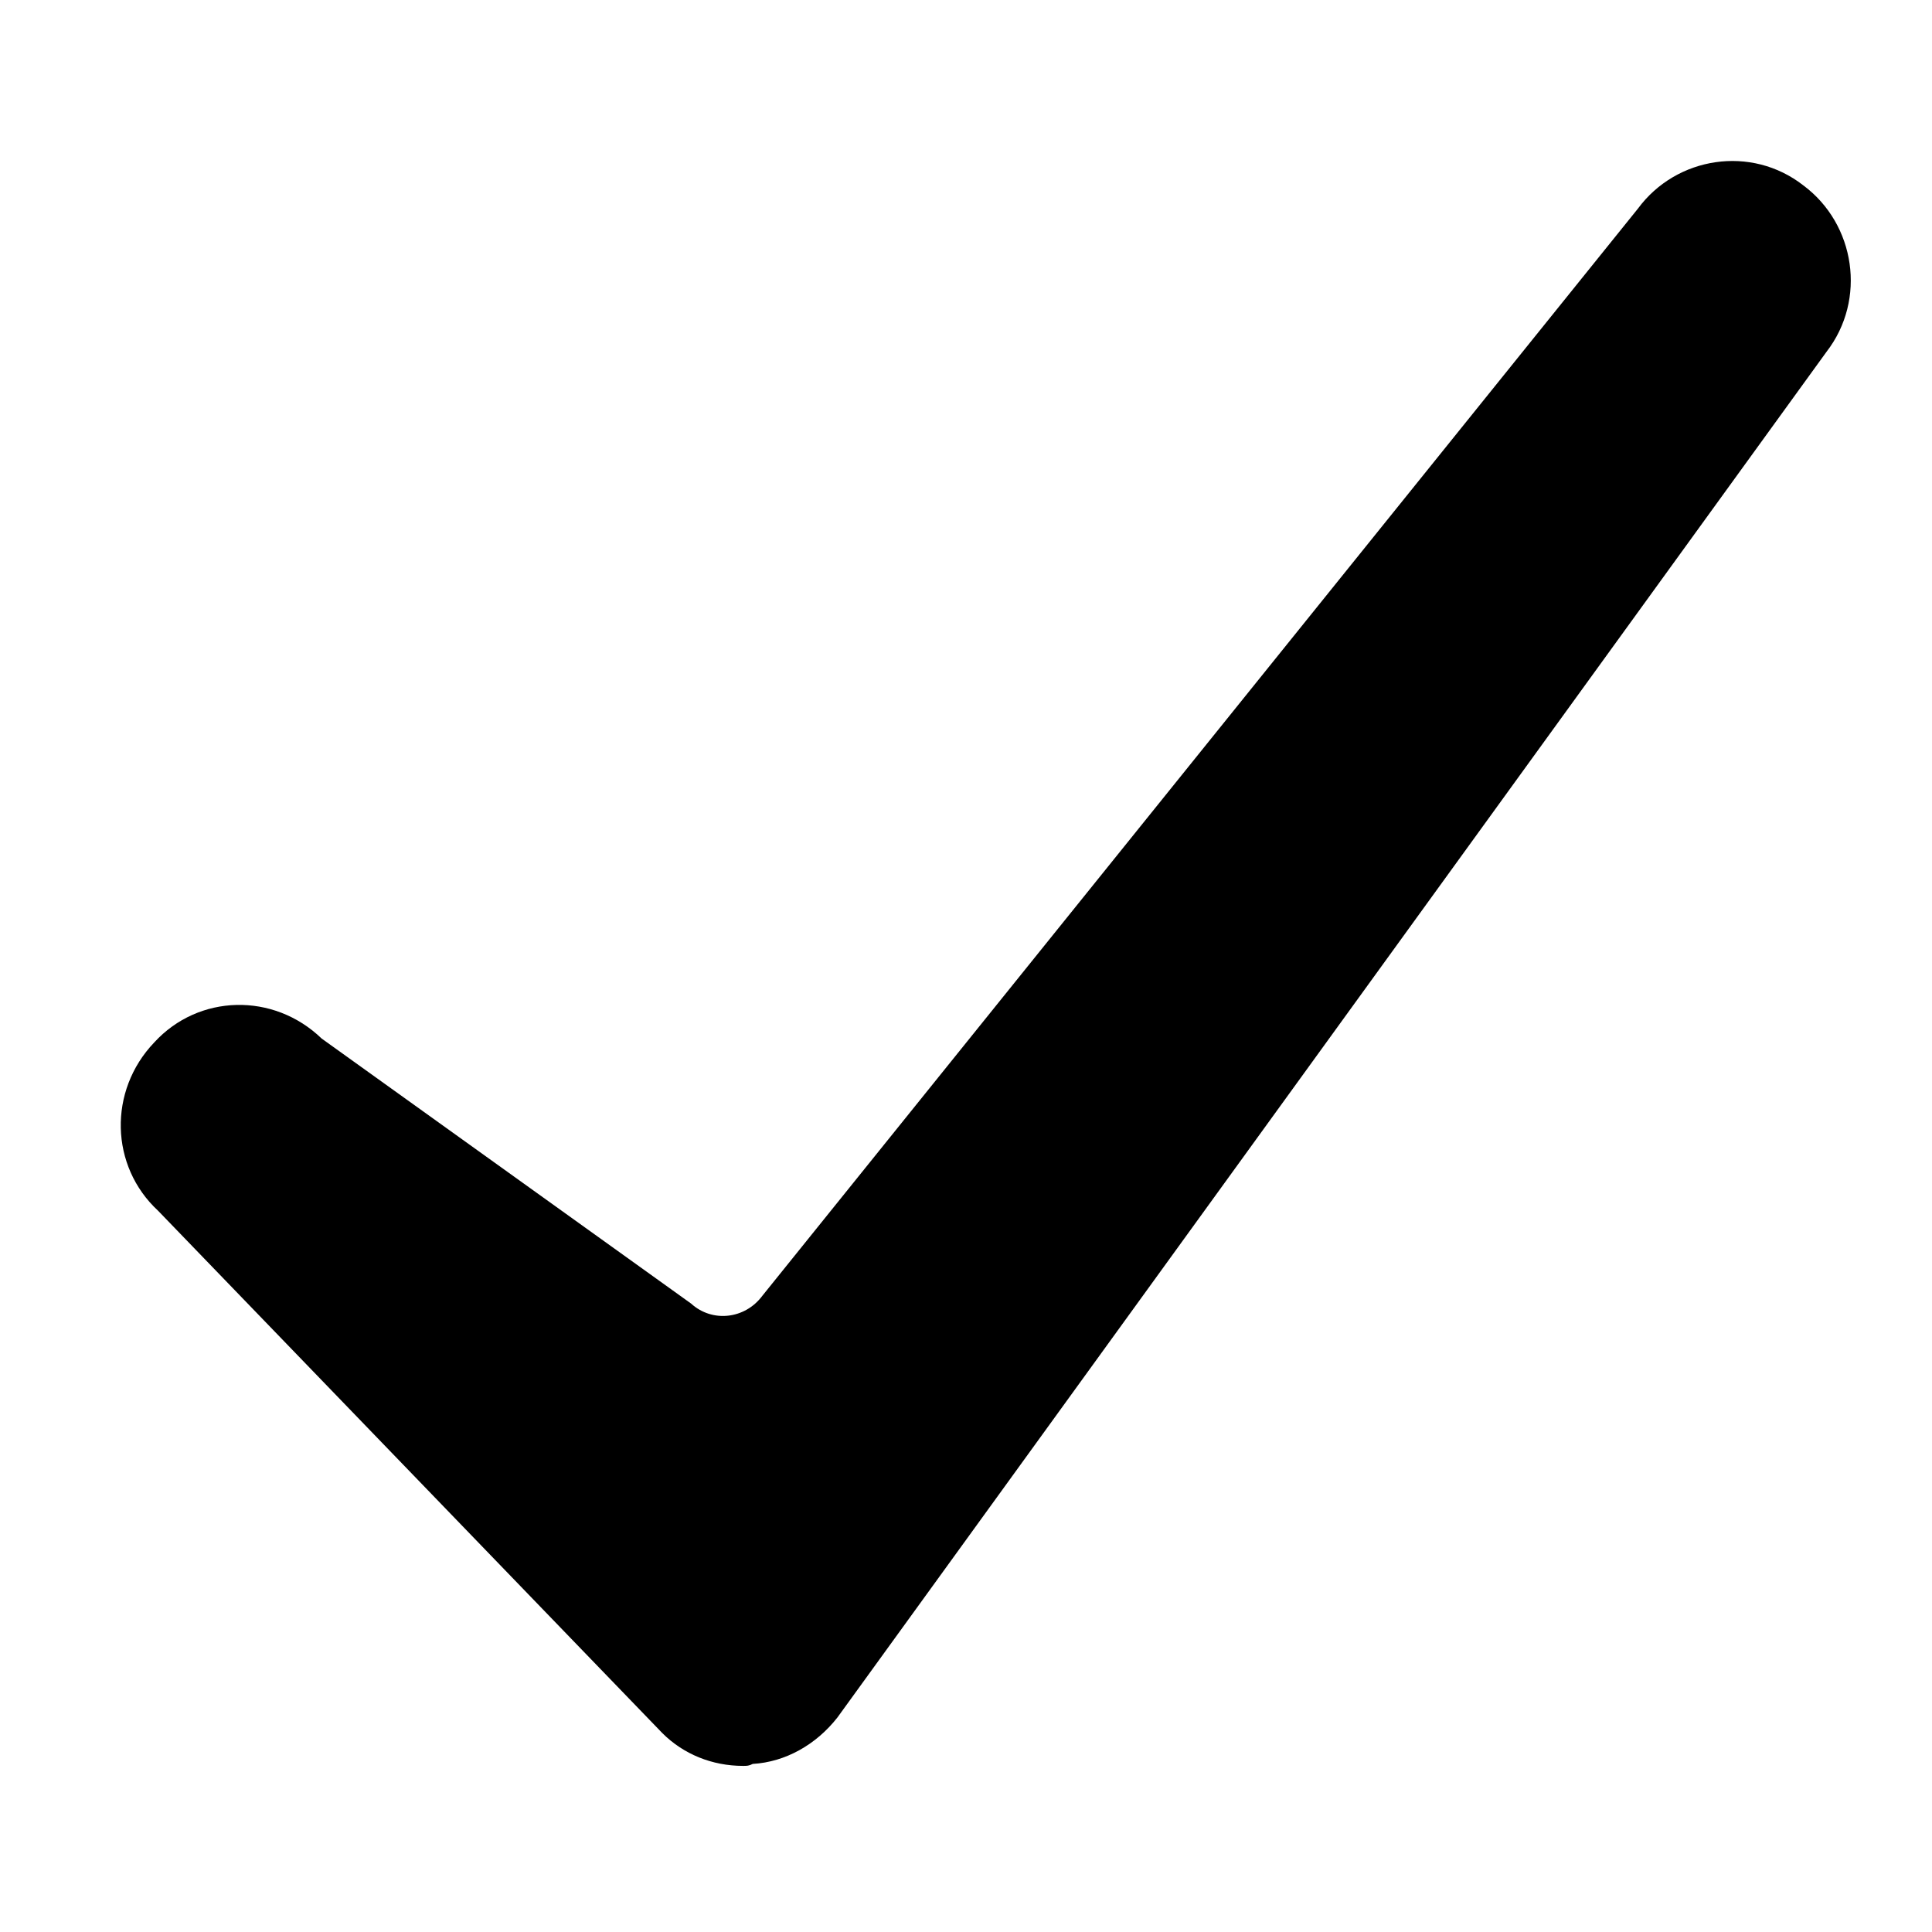
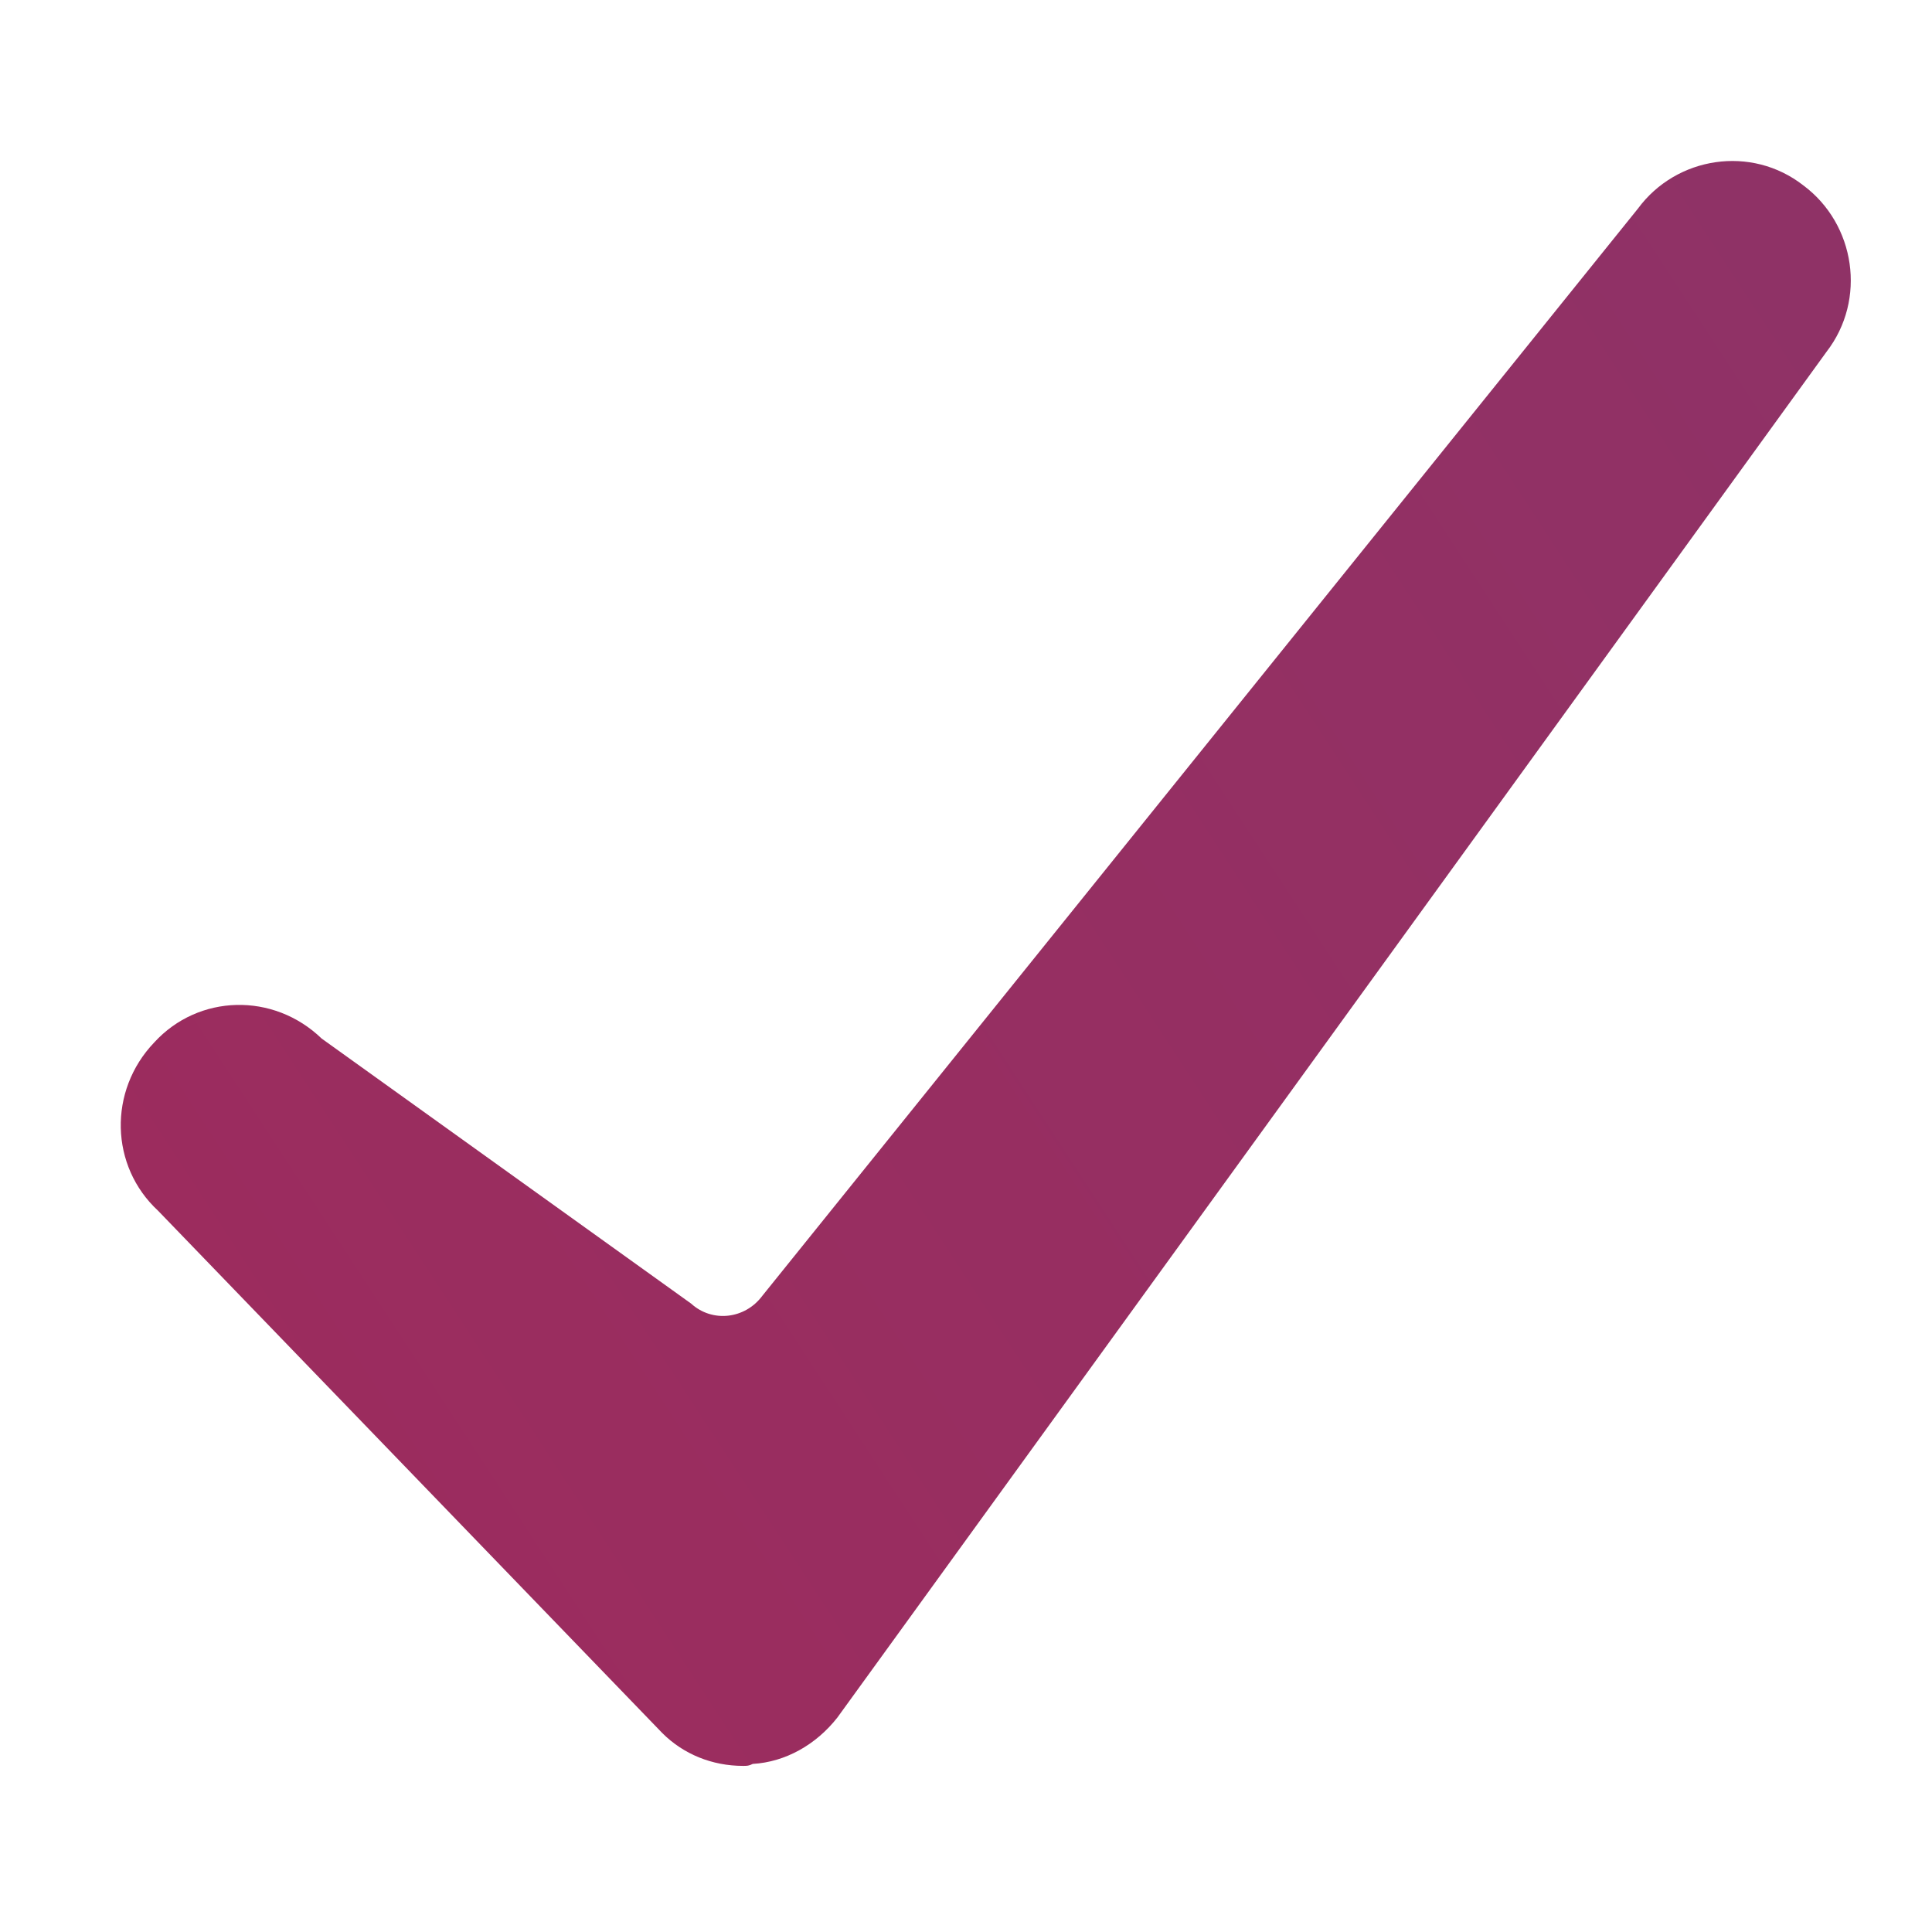
<svg xmlns="http://www.w3.org/2000/svg" width="48" height="48">
  <defs>
    <linearGradient x1="416.257%" y1="-143.271%" x2="16.799%" y2="93.027%" id="a">
-       <stop stopColor="#674480" offset="0%" />
-       <stop stopColor="#9C2C5E" offset="100%" />
+       <stop stop-color="#674480" offset="0%" />
+       <stop stop-color="#9C2C5E" offset="100%" />
    </linearGradient>
  </defs>
  <path d="M16.453 43.056L3.927 30.08c-1.195-1.106-1.243-2.98-.095-4.181 1.1-1.202 2.964-1.25 4.16-.096l9.178 6.584c.527.48 1.34.385 1.769-.192L40.693 5.184c.956-1.298 2.82-1.587 4.112-.577 1.29.961 1.578 2.835.574 4.134l-24.574 33.93c-.527.673-1.29 1.106-2.103 1.153-.097.049-.144.049-.24.049-.767 0-1.484-.29-2.009-.817z" fill="url(#a)" fillRule="evenodd" />
</svg>
